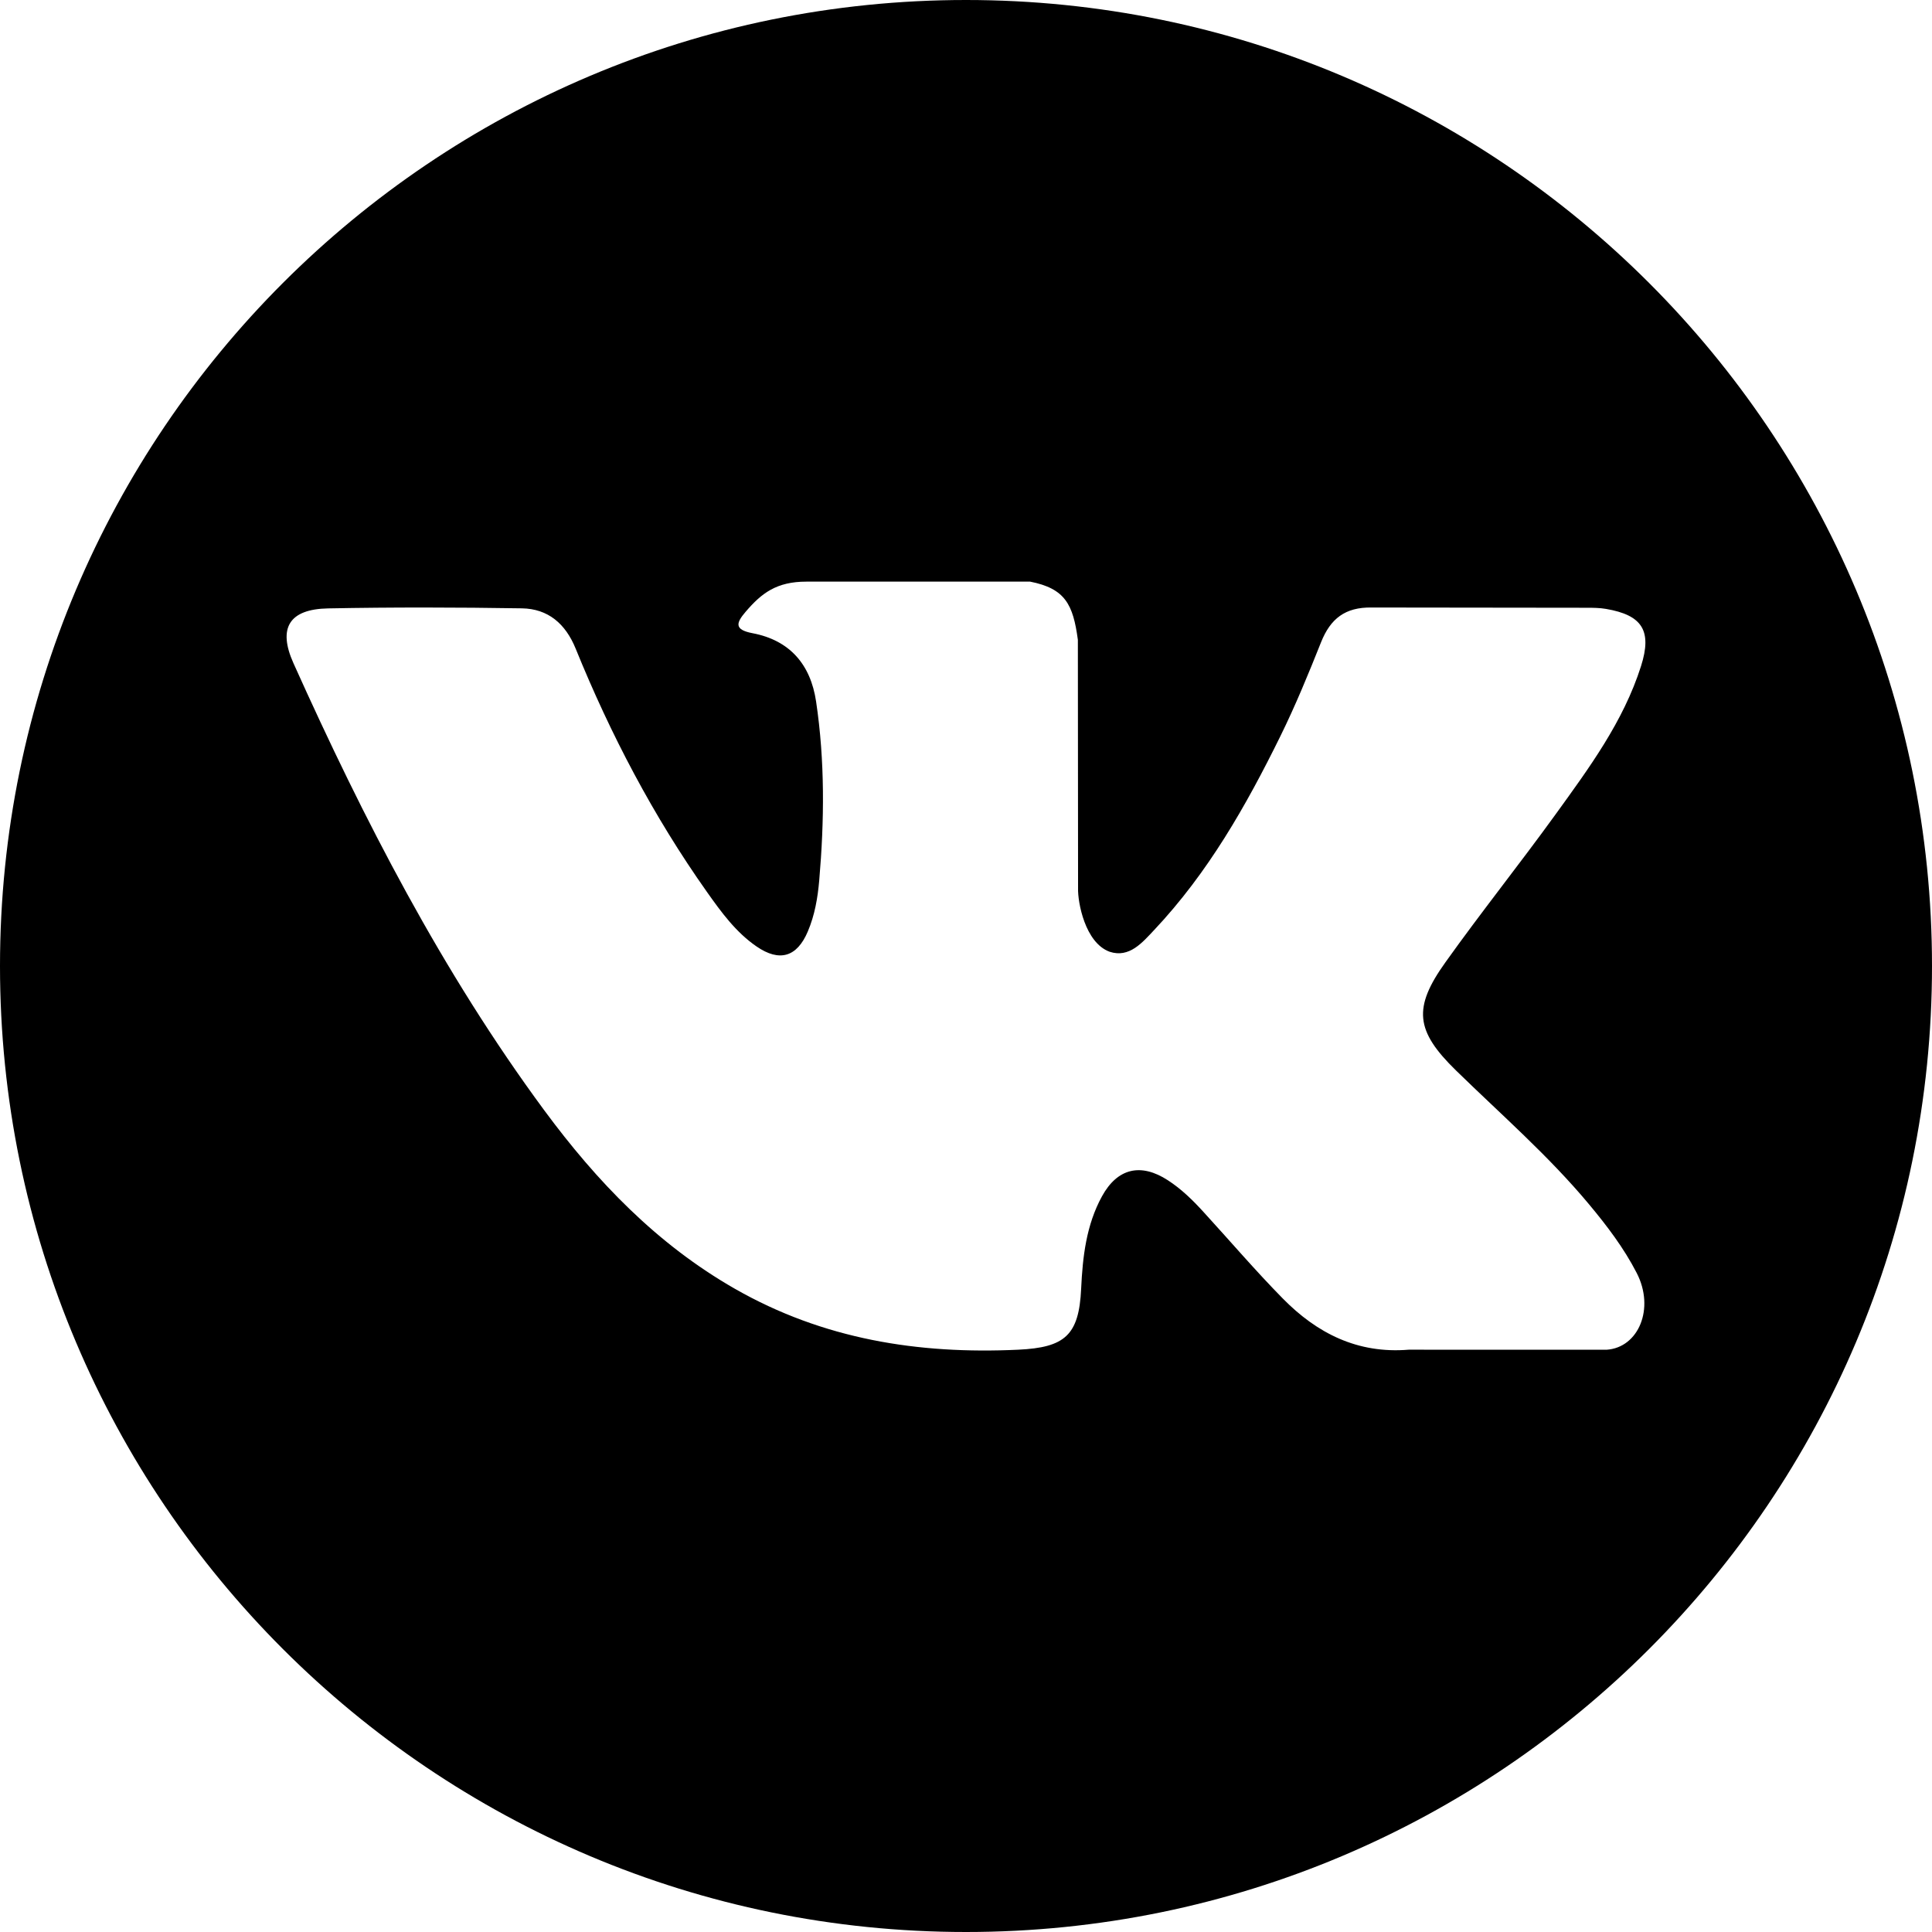
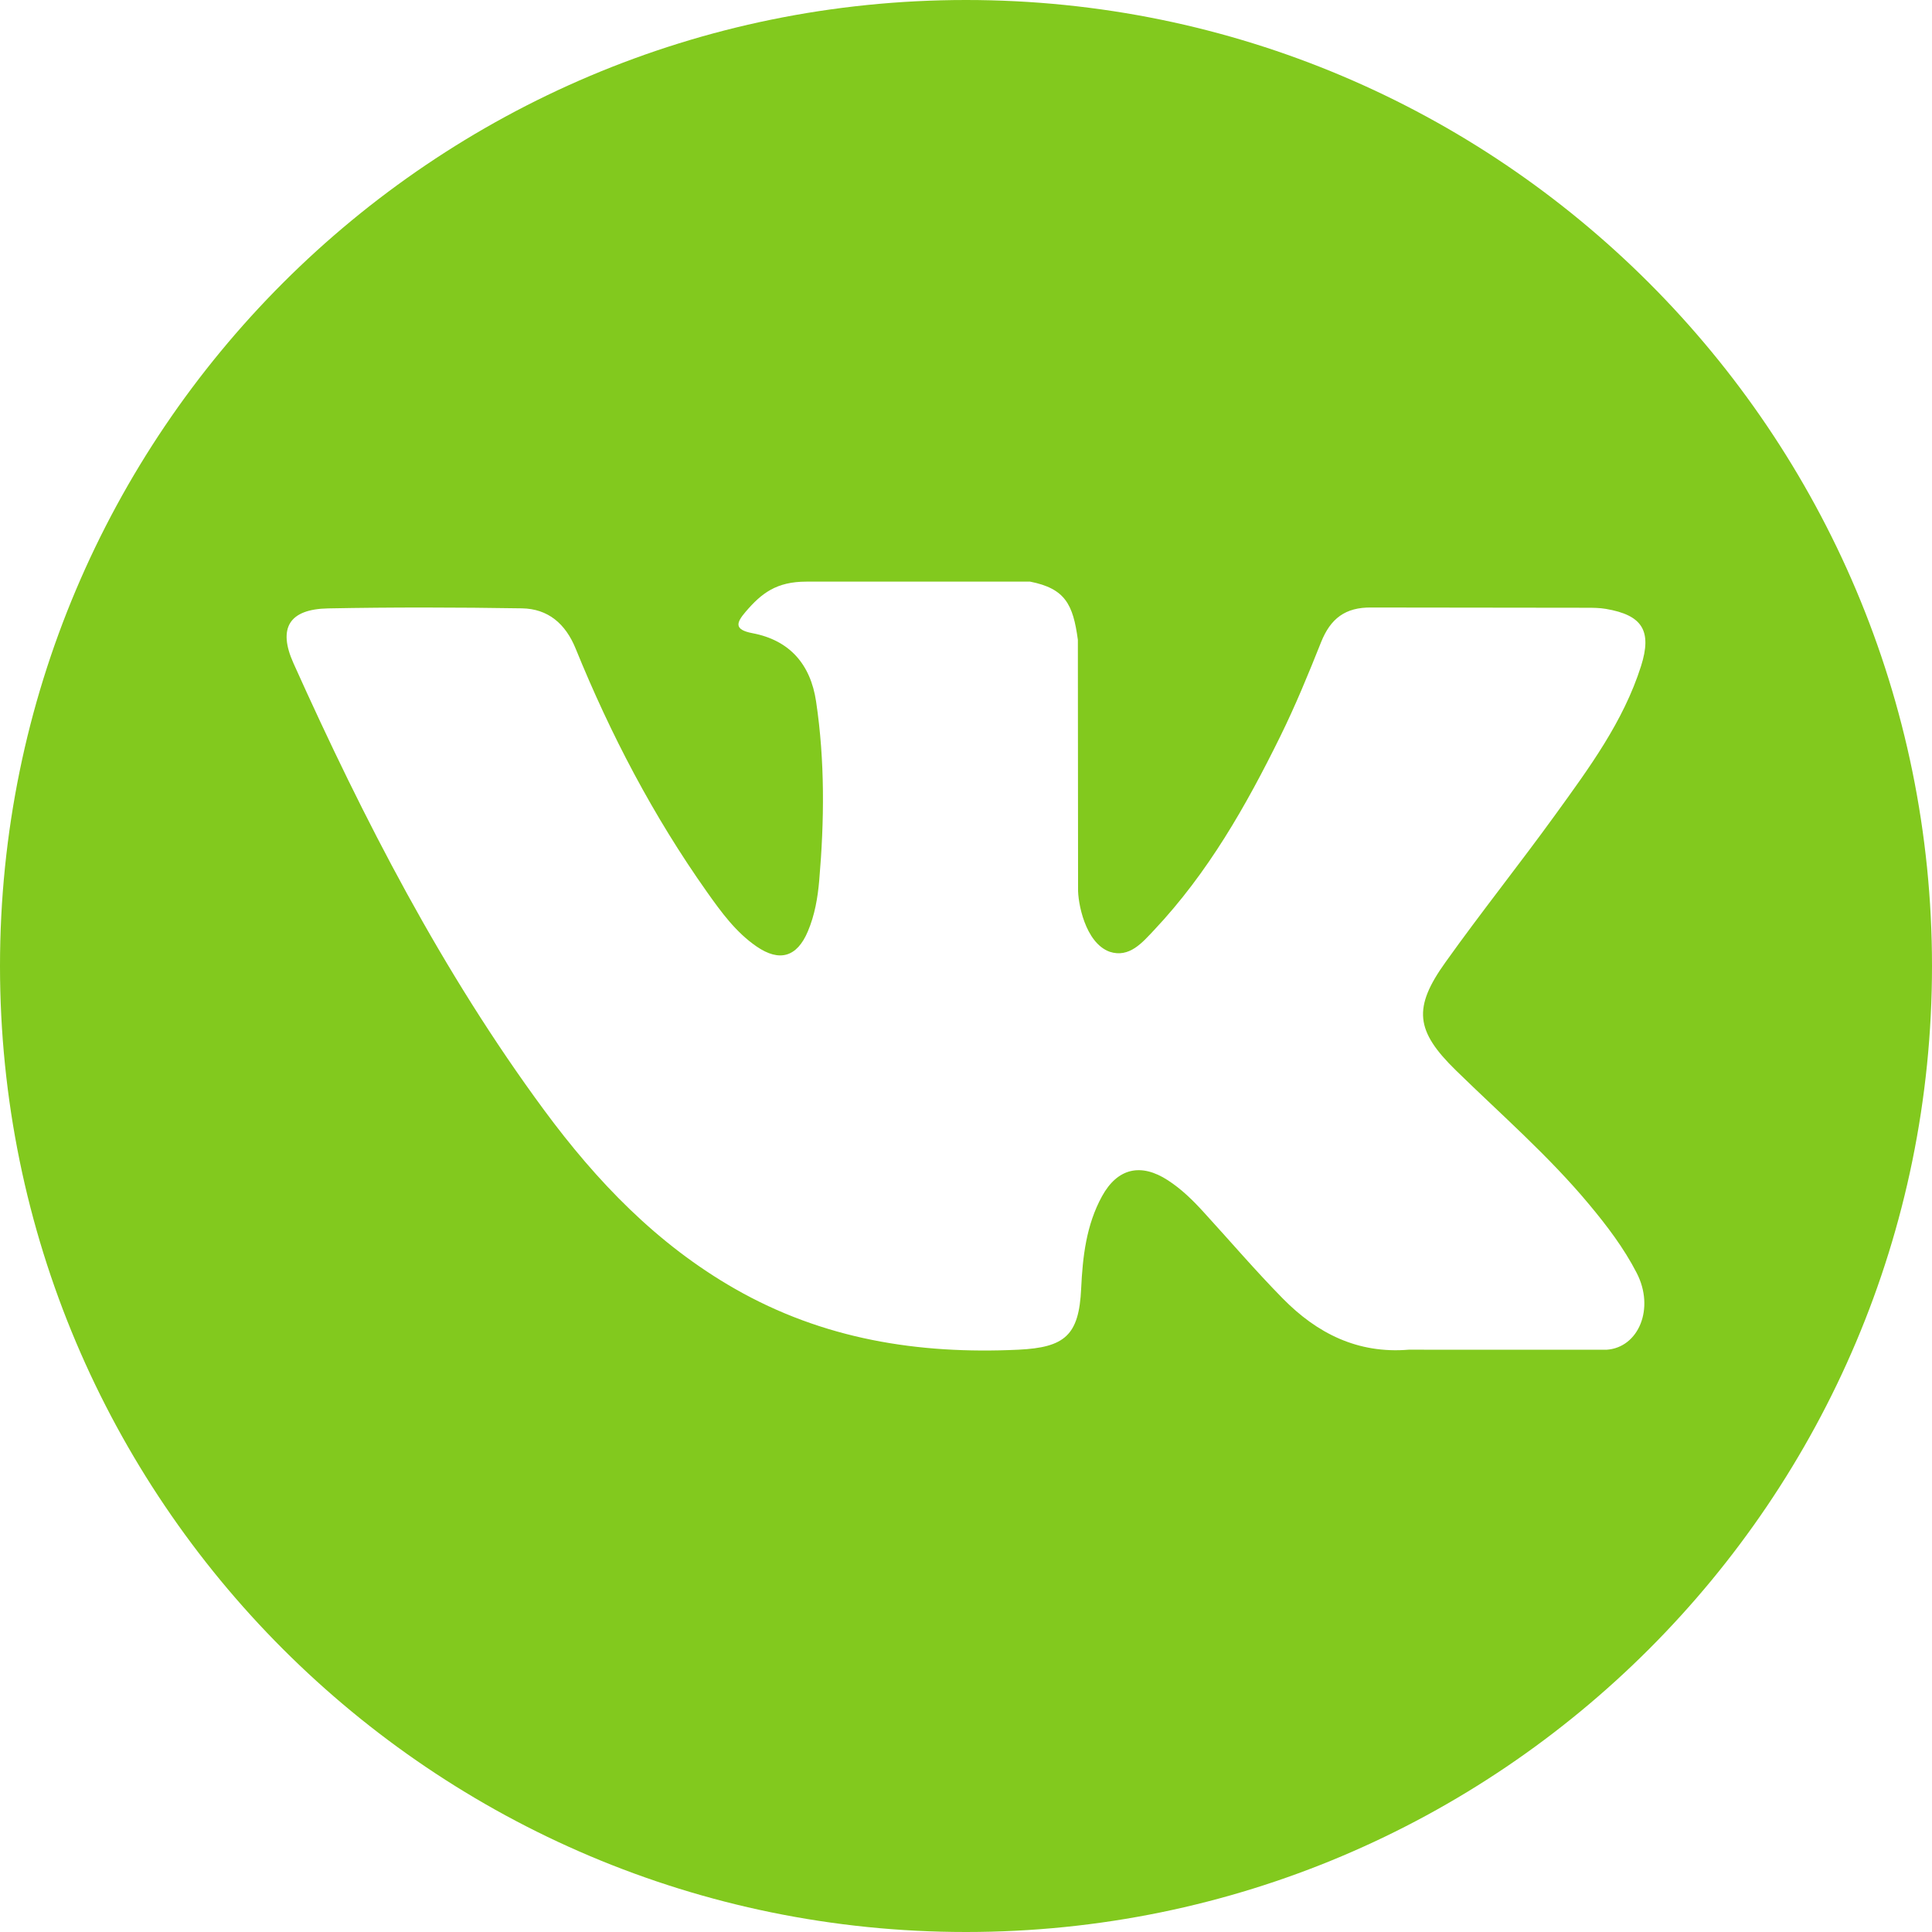
- <svg xmlns="http://www.w3.org/2000/svg" id="Capa_1" enable-background="new 0 0 97.75 97.75" viewBox="0 0 97.75 97.75">
+ <svg xmlns="http://www.w3.org/2000/svg" id="Capa_1" enable-background="new 0 0 97.75 97.75" viewBox="0 0 97.75 97.75" style="fill: rgb(130, 201, 30);">
  <g>
    <path d="m48.875 0c-26.992 0-48.875 21.882-48.875 48.875s21.883 48.875 48.875 48.875 48.875-21.882 48.875-48.875-21.883-48.875-48.875-48.875zm24.792 54.161c2.278 2.225 4.688 4.319 6.733 6.774.906 1.086 1.76 2.209 2.41 3.472.928 1.801.09 3.776-1.522 3.883l-10.013-.002c-2.586.214-4.644-.829-6.379-2.597-1.385-1.409-2.67-2.914-4.004-4.371-.545-.598-1.119-1.161-1.803-1.604-1.365-.888-2.551-.616-3.333.81-.797 1.451-.979 3.059-1.055 4.674-.109 2.361-.821 2.978-3.19 3.089-5.062.237-9.865-.531-14.329-3.083-3.938-2.251-6.986-5.428-9.642-9.025-5.172-7.012-9.133-14.708-12.692-22.625-.801-1.783-.215-2.737 1.752-2.774 3.268-.063 6.536-.055 9.804-.003 1.33.021 2.21.782 2.721 2.037 1.766 4.345 3.931 8.479 6.644 12.313.723 1.021 1.461 2.039 2.512 2.76 1.16.796 2.044.533 2.591-.762.35-.823.501-1.703.577-2.585.26-3.021.291-6.041-.159-9.05-.28-1.883-1.339-3.099-3.216-3.455-.956-.181-.816-.535-.351-1.081.807-.944 1.563-1.528 3.074-1.528l11.313-.002c1.783.35 2.183 1.15 2.425 2.946l.01 12.572c-.021.695.349 2.755 1.597 3.21 1 .33 1.66-.472 2.258-1.105 2.713-2.879 4.646-6.277 6.377-9.794.764-1.551 1.423-3.156 2.063-4.764.476-1.189 1.216-1.774 2.558-1.754l10.894.013c.321 0 .647.003.965.058 1.836.314 2.339 1.104 1.771 2.895-.894 2.814-2.631 5.158-4.329 7.508-1.82 2.516-3.761 4.944-5.563 7.471-1.656 2.31-1.525 3.473.531 5.479z" />
  </g>
  <g />
  <g />
  <g />
  <g />
  <g />
  <g />
  <g />
  <g />
  <g />
  <g />
  <g />
  <g />
  <g />
  <g />
  <g />
</svg>
